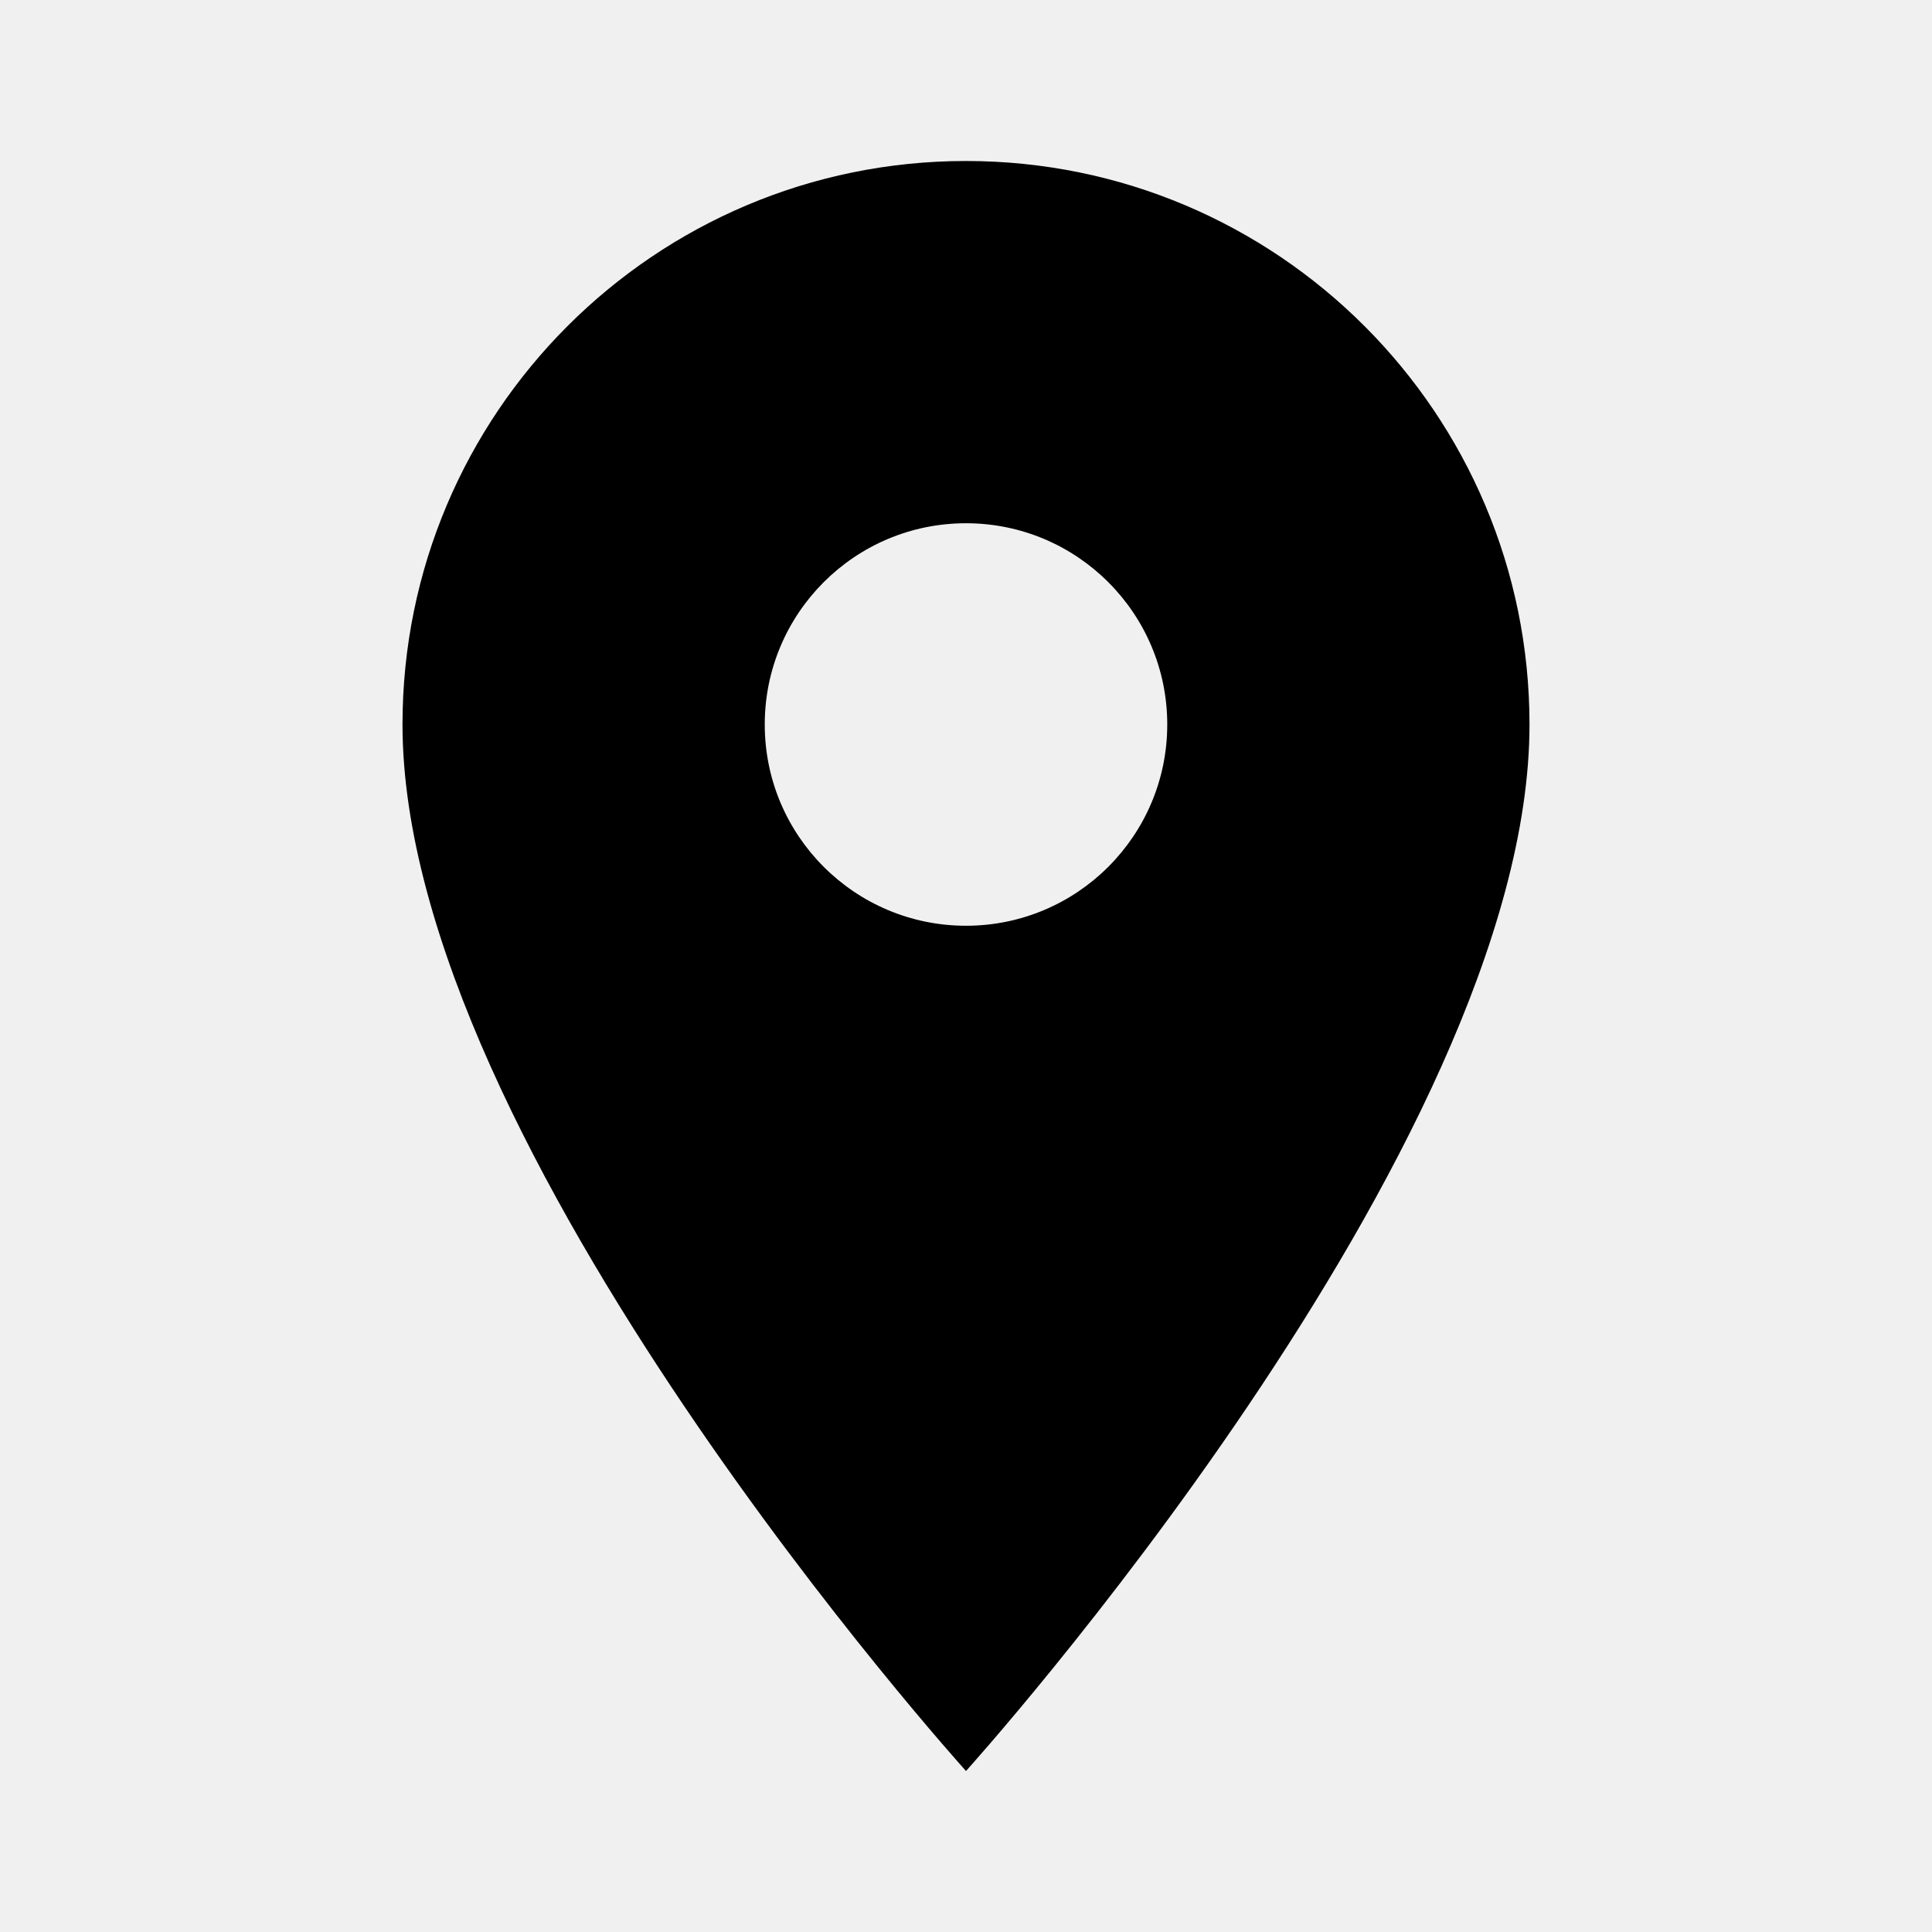
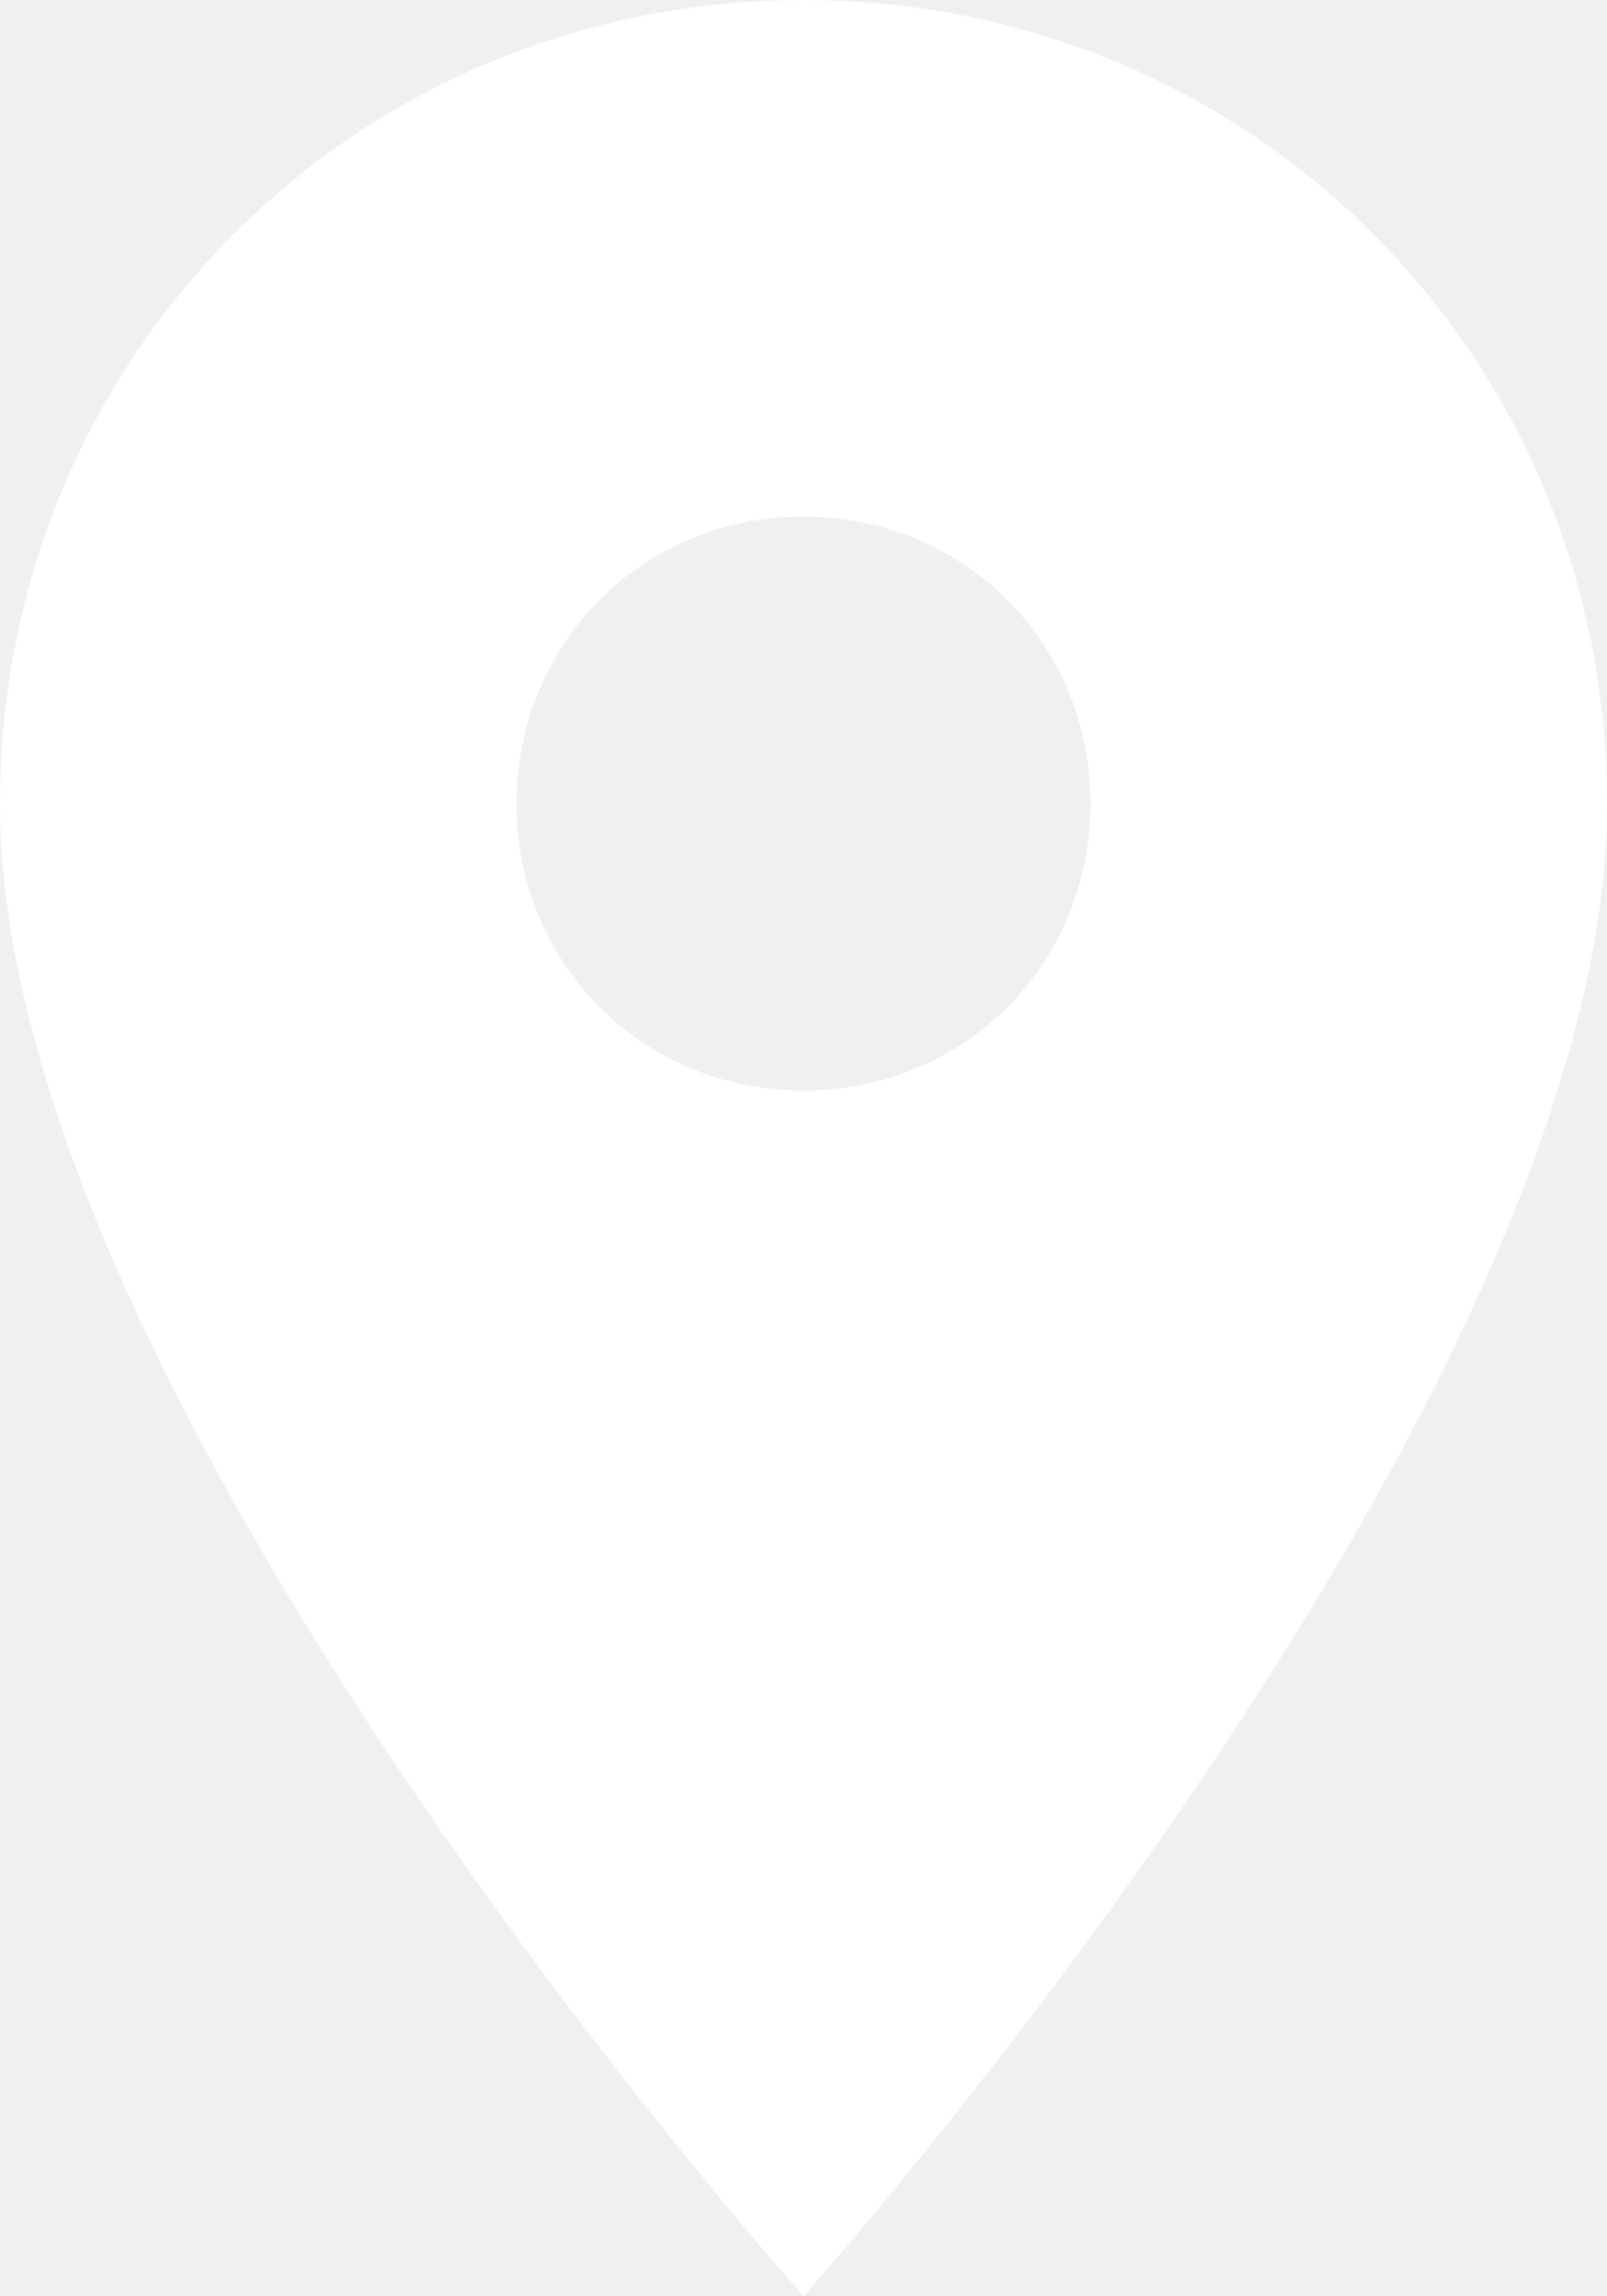
- <svg xmlns="http://www.w3.org/2000/svg" version="1.1" width="24" height="24" viewBox="0 0 24 24">
-   <path d="M12,11.5A2.5,2.5 0 0,1 9.5,9A2.5,2.5 0 0,1 12,6.5A2.5,2.5 0 0,1 14.5,9A2.5,2.5 0 0,1 12,11.5M12,2A7,7 0 0,0 5,9C5,14.25 12,22 12,22C12,22 19,14.25 19,9A7,7 0 0,0 12,2Z" />
+ <svg xmlns="http://www.w3.org/2000/svg" version="1.1" id="Layer_1" x="0px" y="0px" viewBox="0 0 14 20" style="enable-background:new 0 0 14 20;" xml:space="preserve">
+   <style type="text/css">
+ 	.st0{fill:#FFFFFF;}
+ </style>
+   <path class="st0" d="M7,9.5C5.6,9.5,4.5,8.4,4.5,7S5.6,4.5,7,4.5S9.5,5.6,9.5,7S8.4,9.5,7,9.5 M7,0C3.1,0,0,3.1,0,7c0,5.2,7,13,7,13  s7-7.8,7-13C14,3.1,10.9,0,7,0z" />
</svg>
